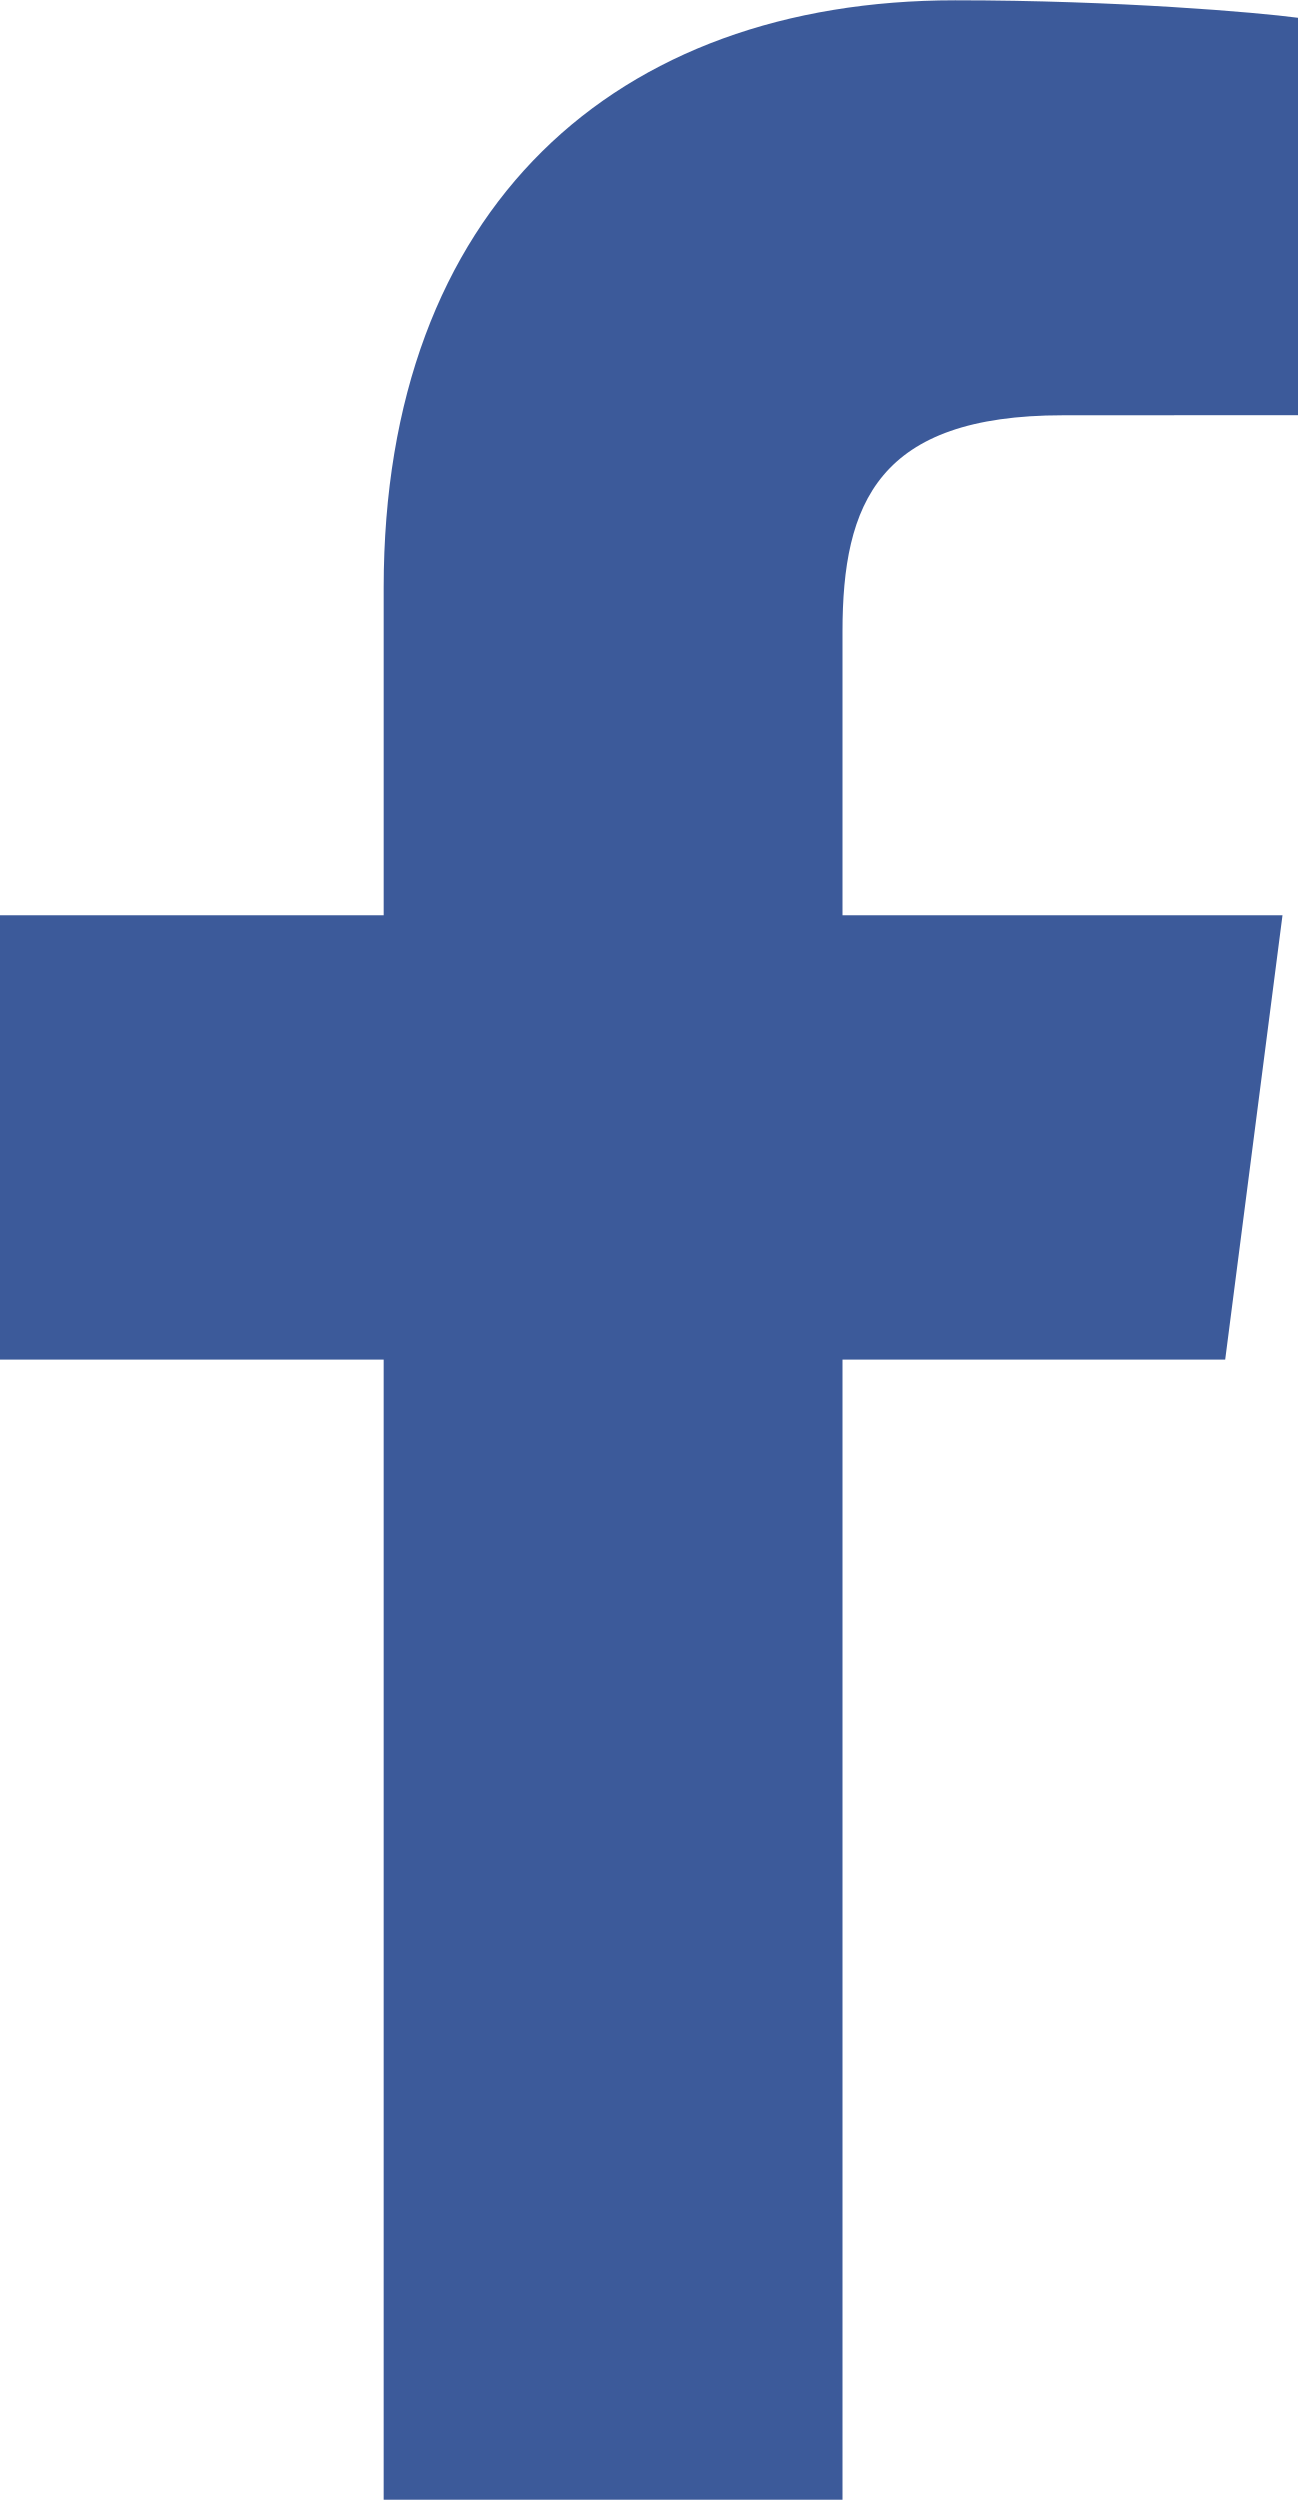
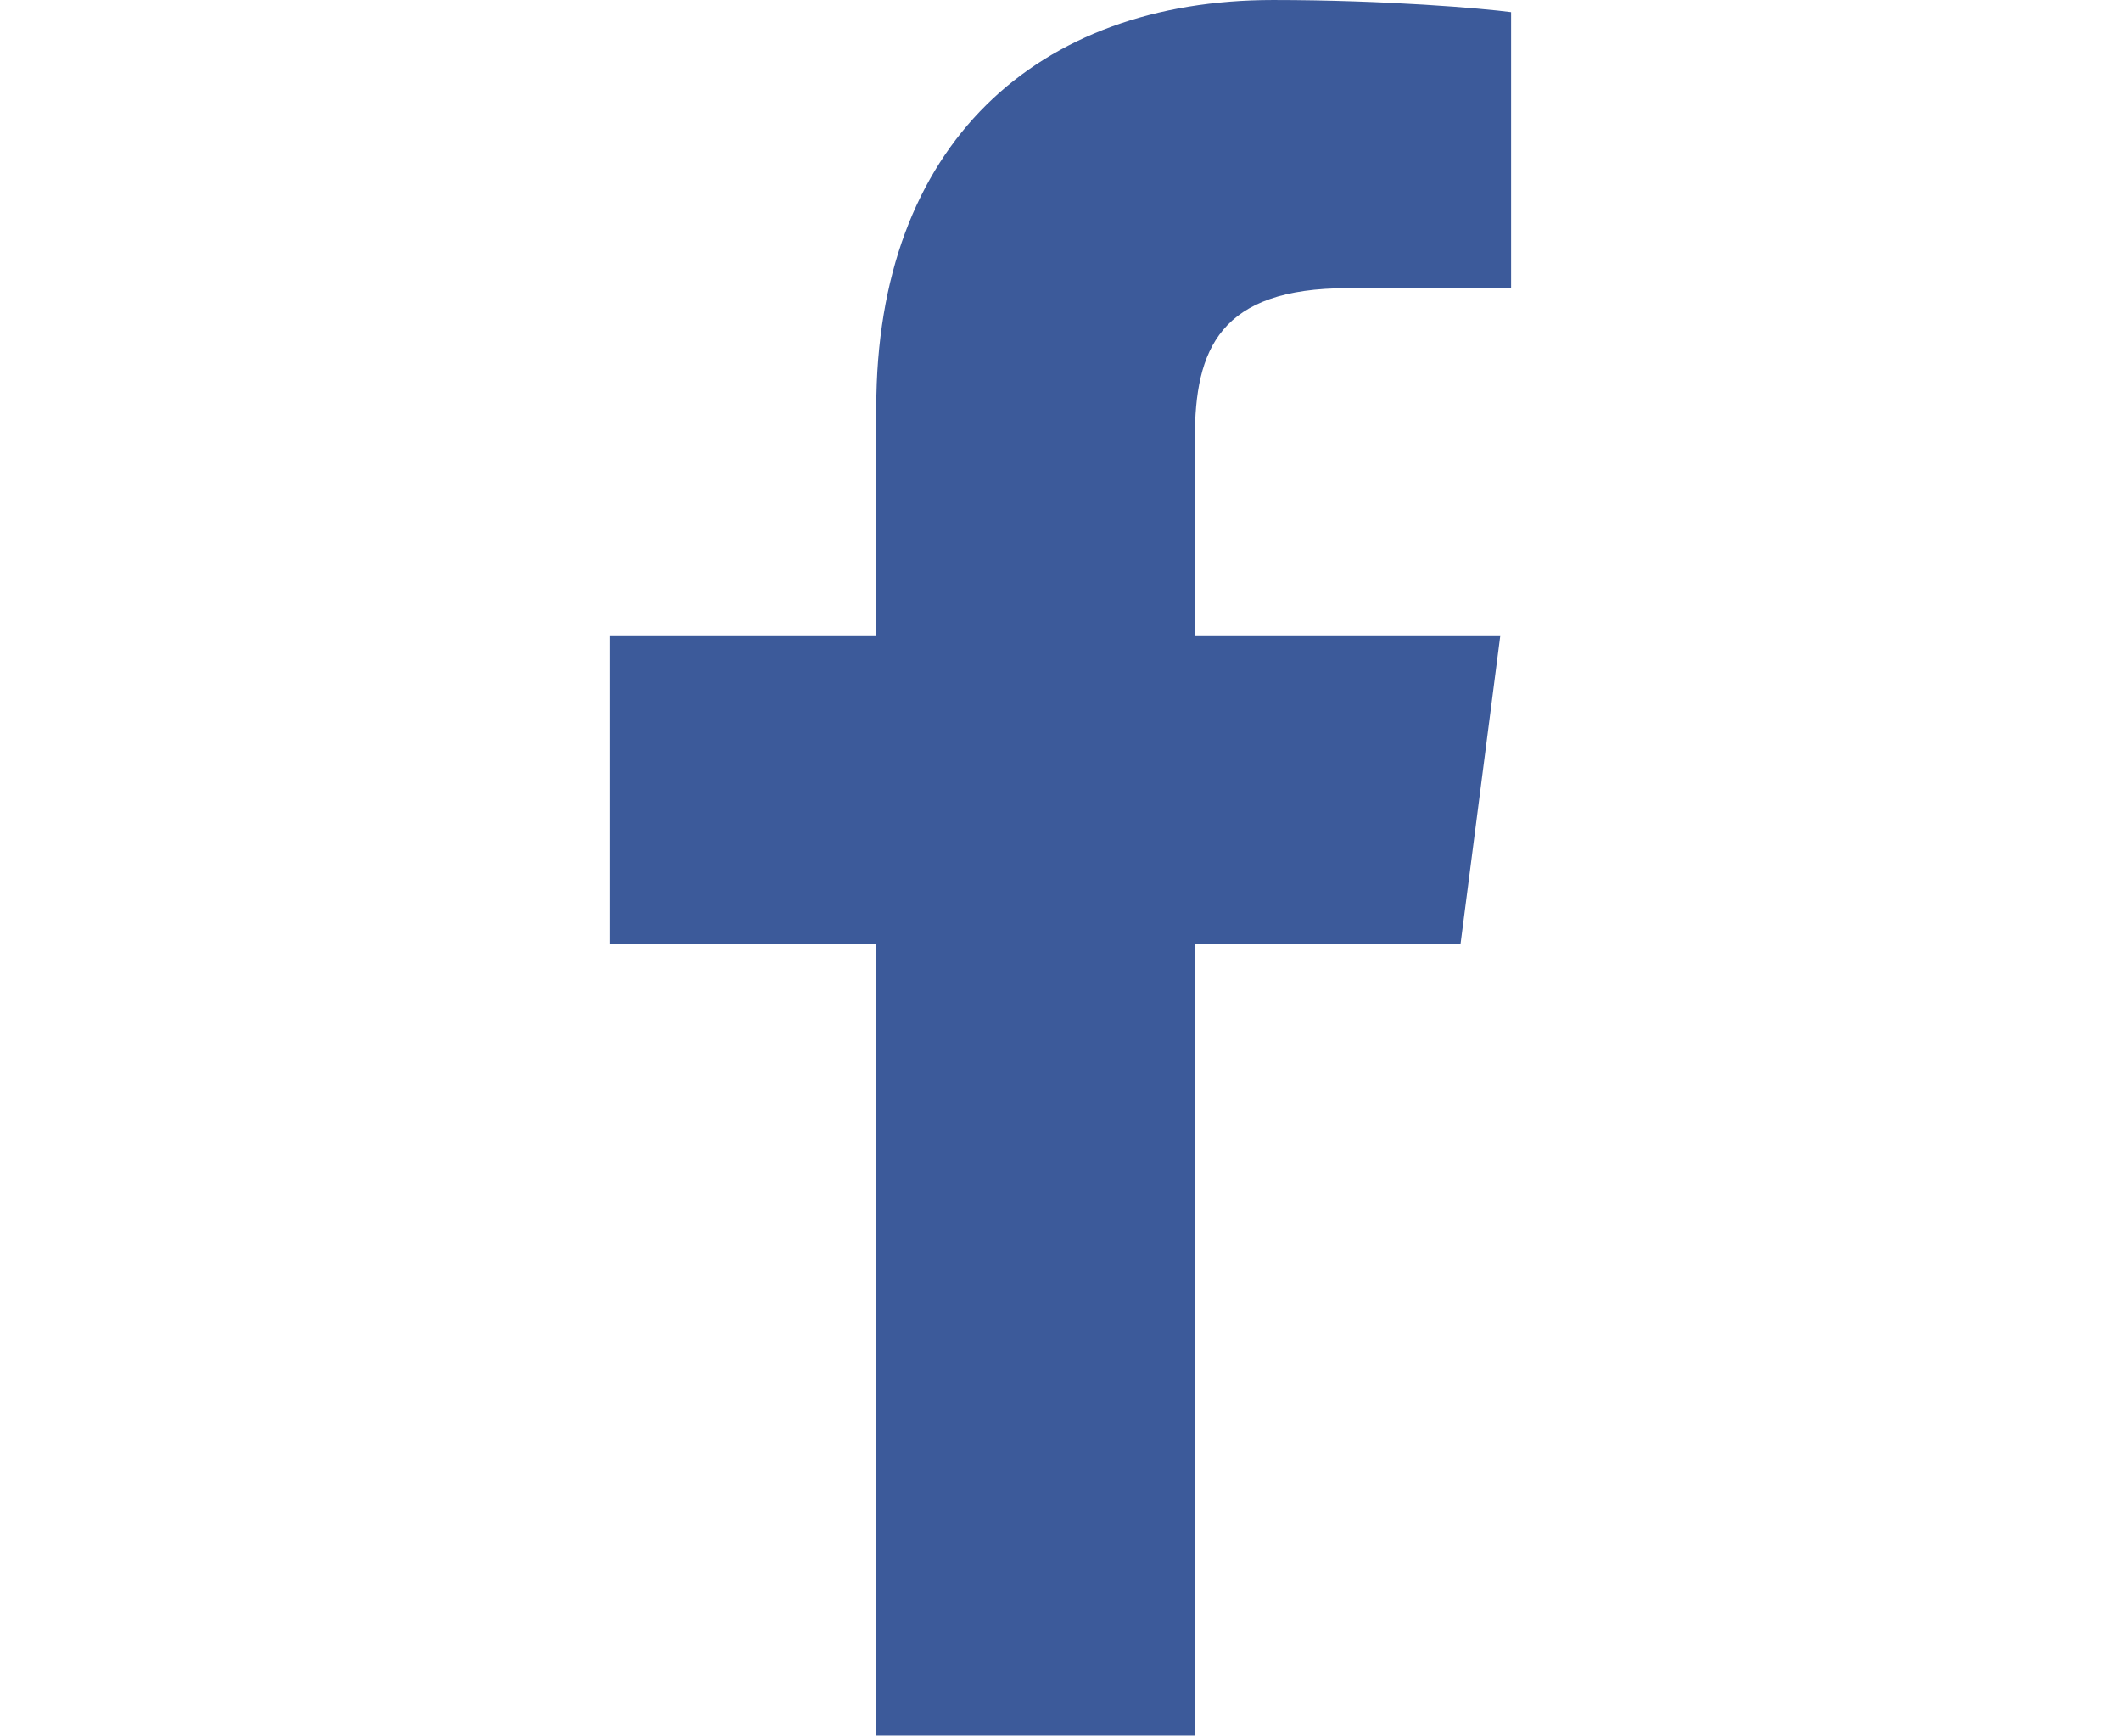
- <svg xmlns="http://www.w3.org/2000/svg" width="1298" height="2500" viewBox="88.428 12.828 107.543 207.085">
+ <svg xmlns="http://www.w3.org/2000/svg" width="22" height="18" viewBox="88.428 12.828 107.543 207.085">
  <path d="M158.232 219.912v-94.461h31.707l4.747-36.813h-36.454V65.134c0-10.658 2.96-17.922 18.245-17.922l19.494-.009V14.278c-3.373-.447-14.944-1.449-28.406-1.449-28.106 0-47.348 17.155-47.348 48.661v27.149H88.428v36.813h31.788v94.461l38.016-.001z" fill="#3c5a9a" />
</svg>
